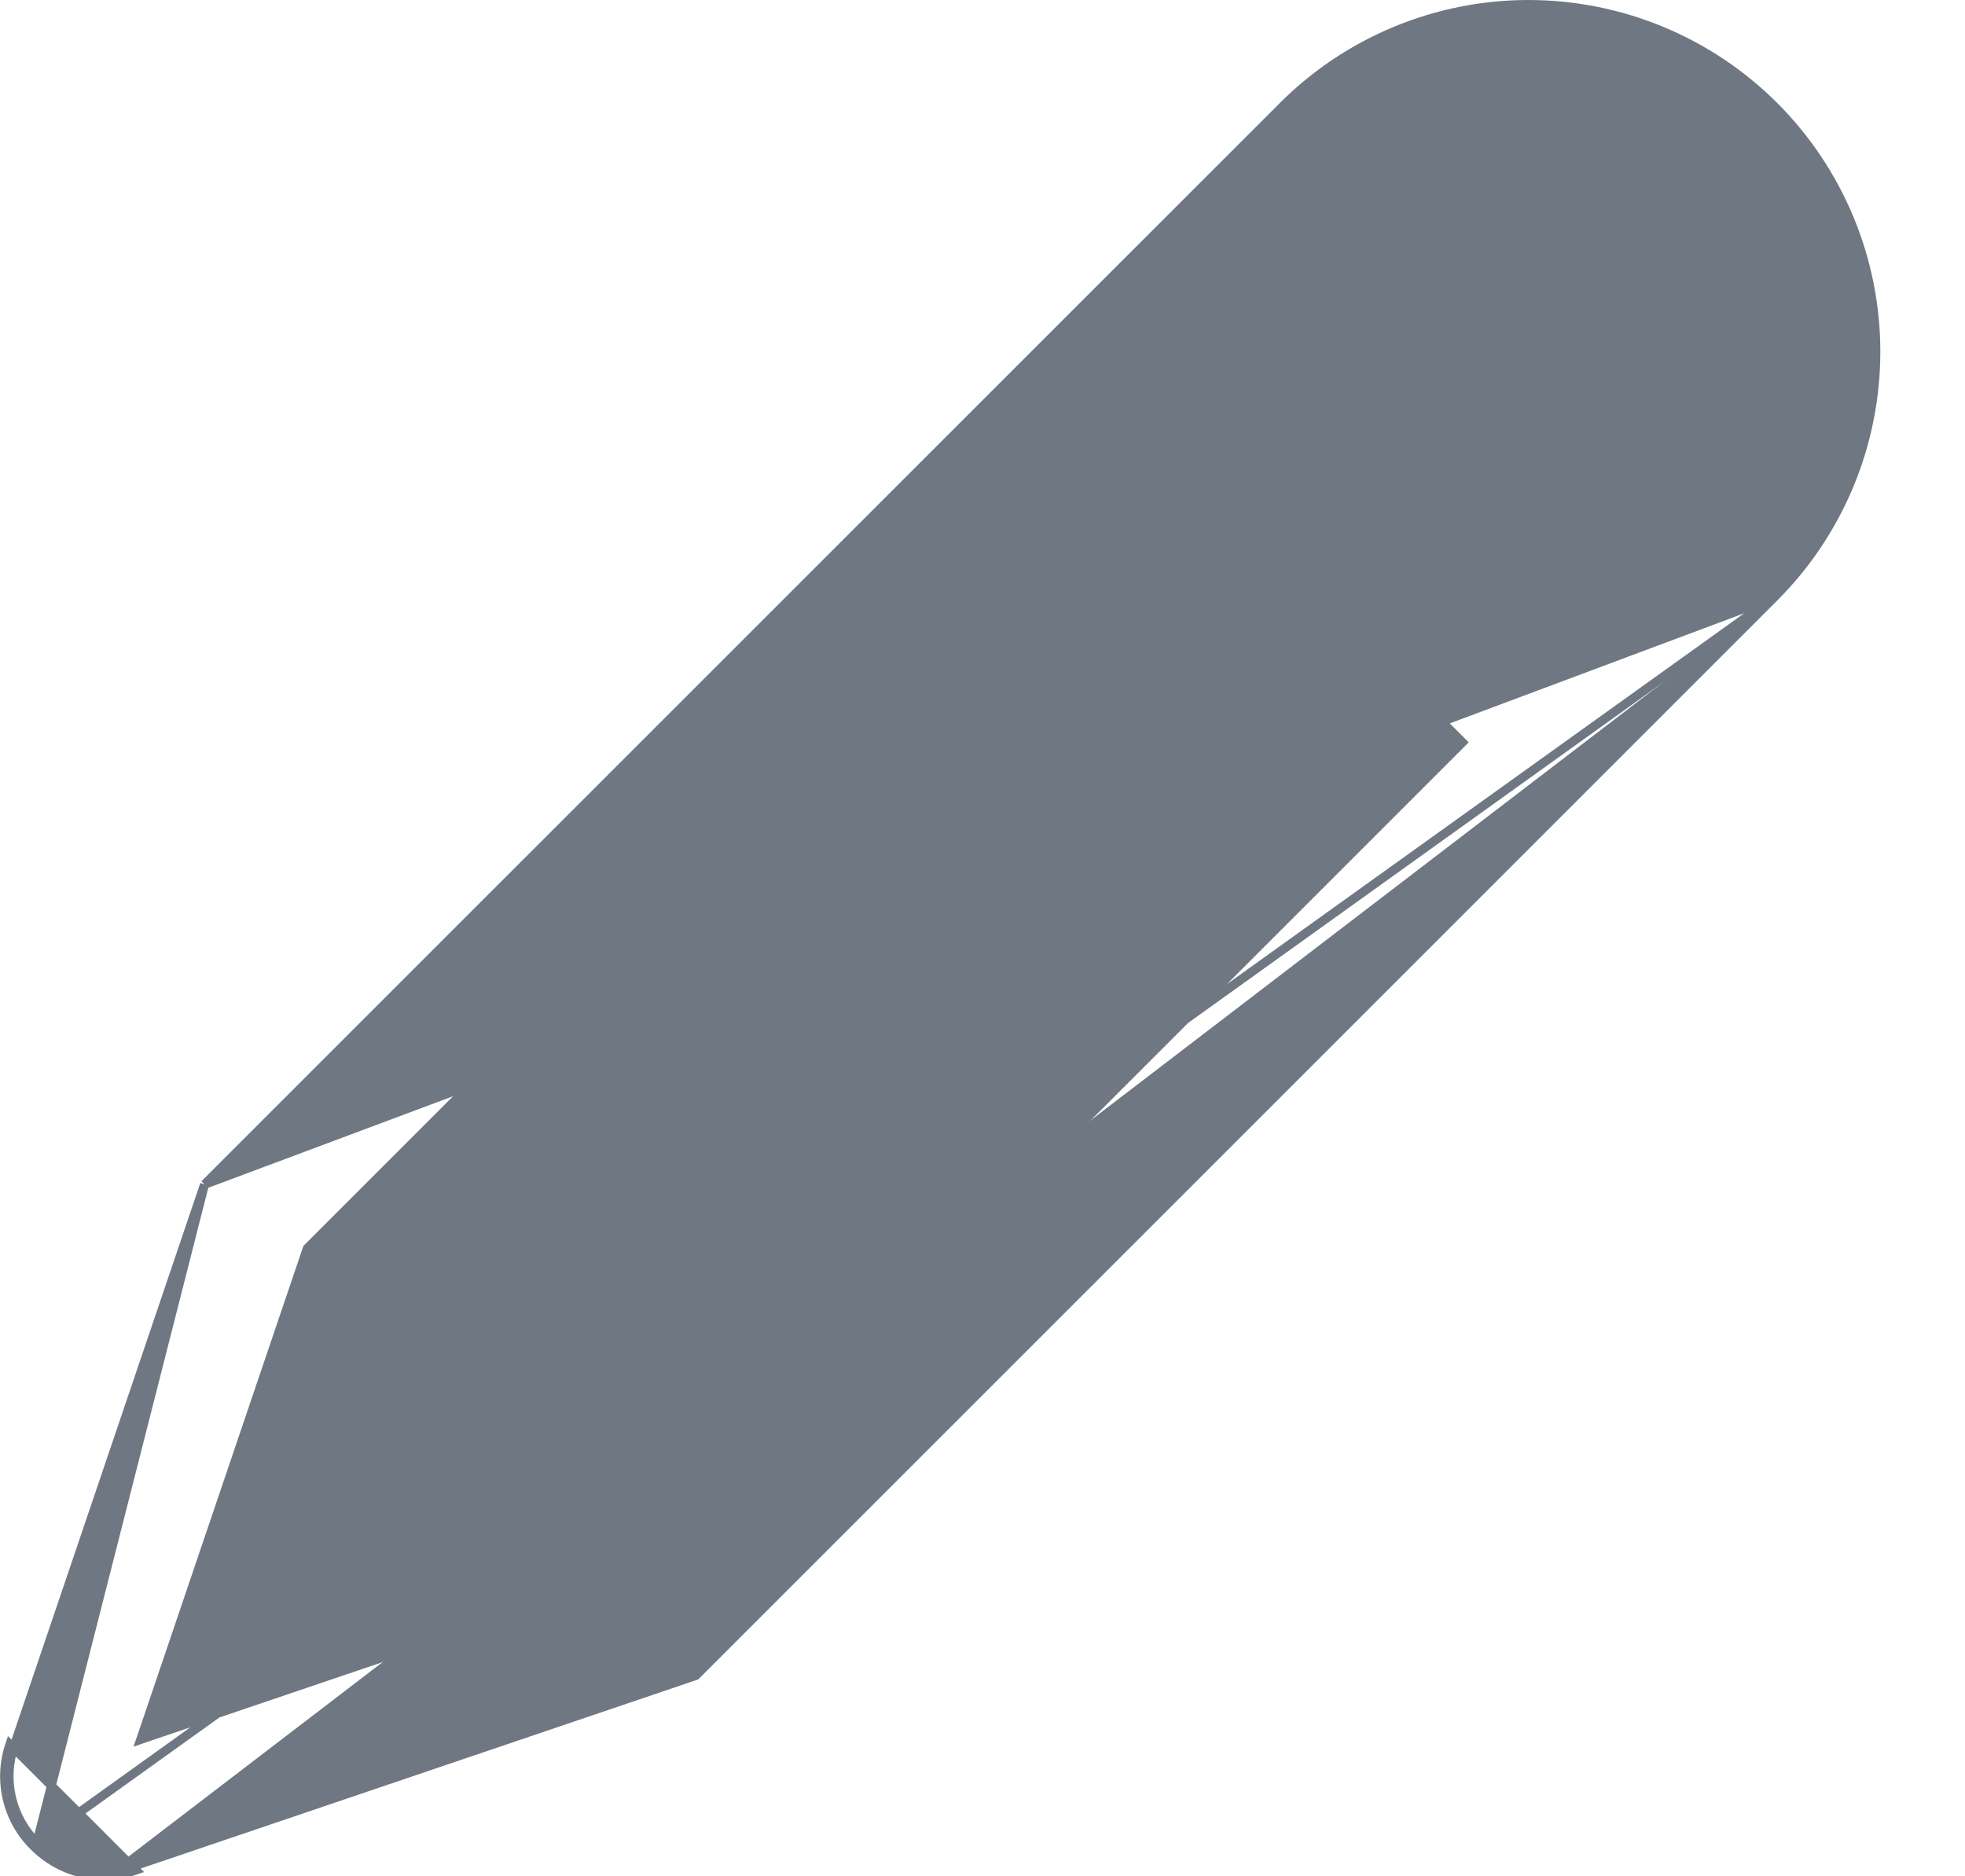
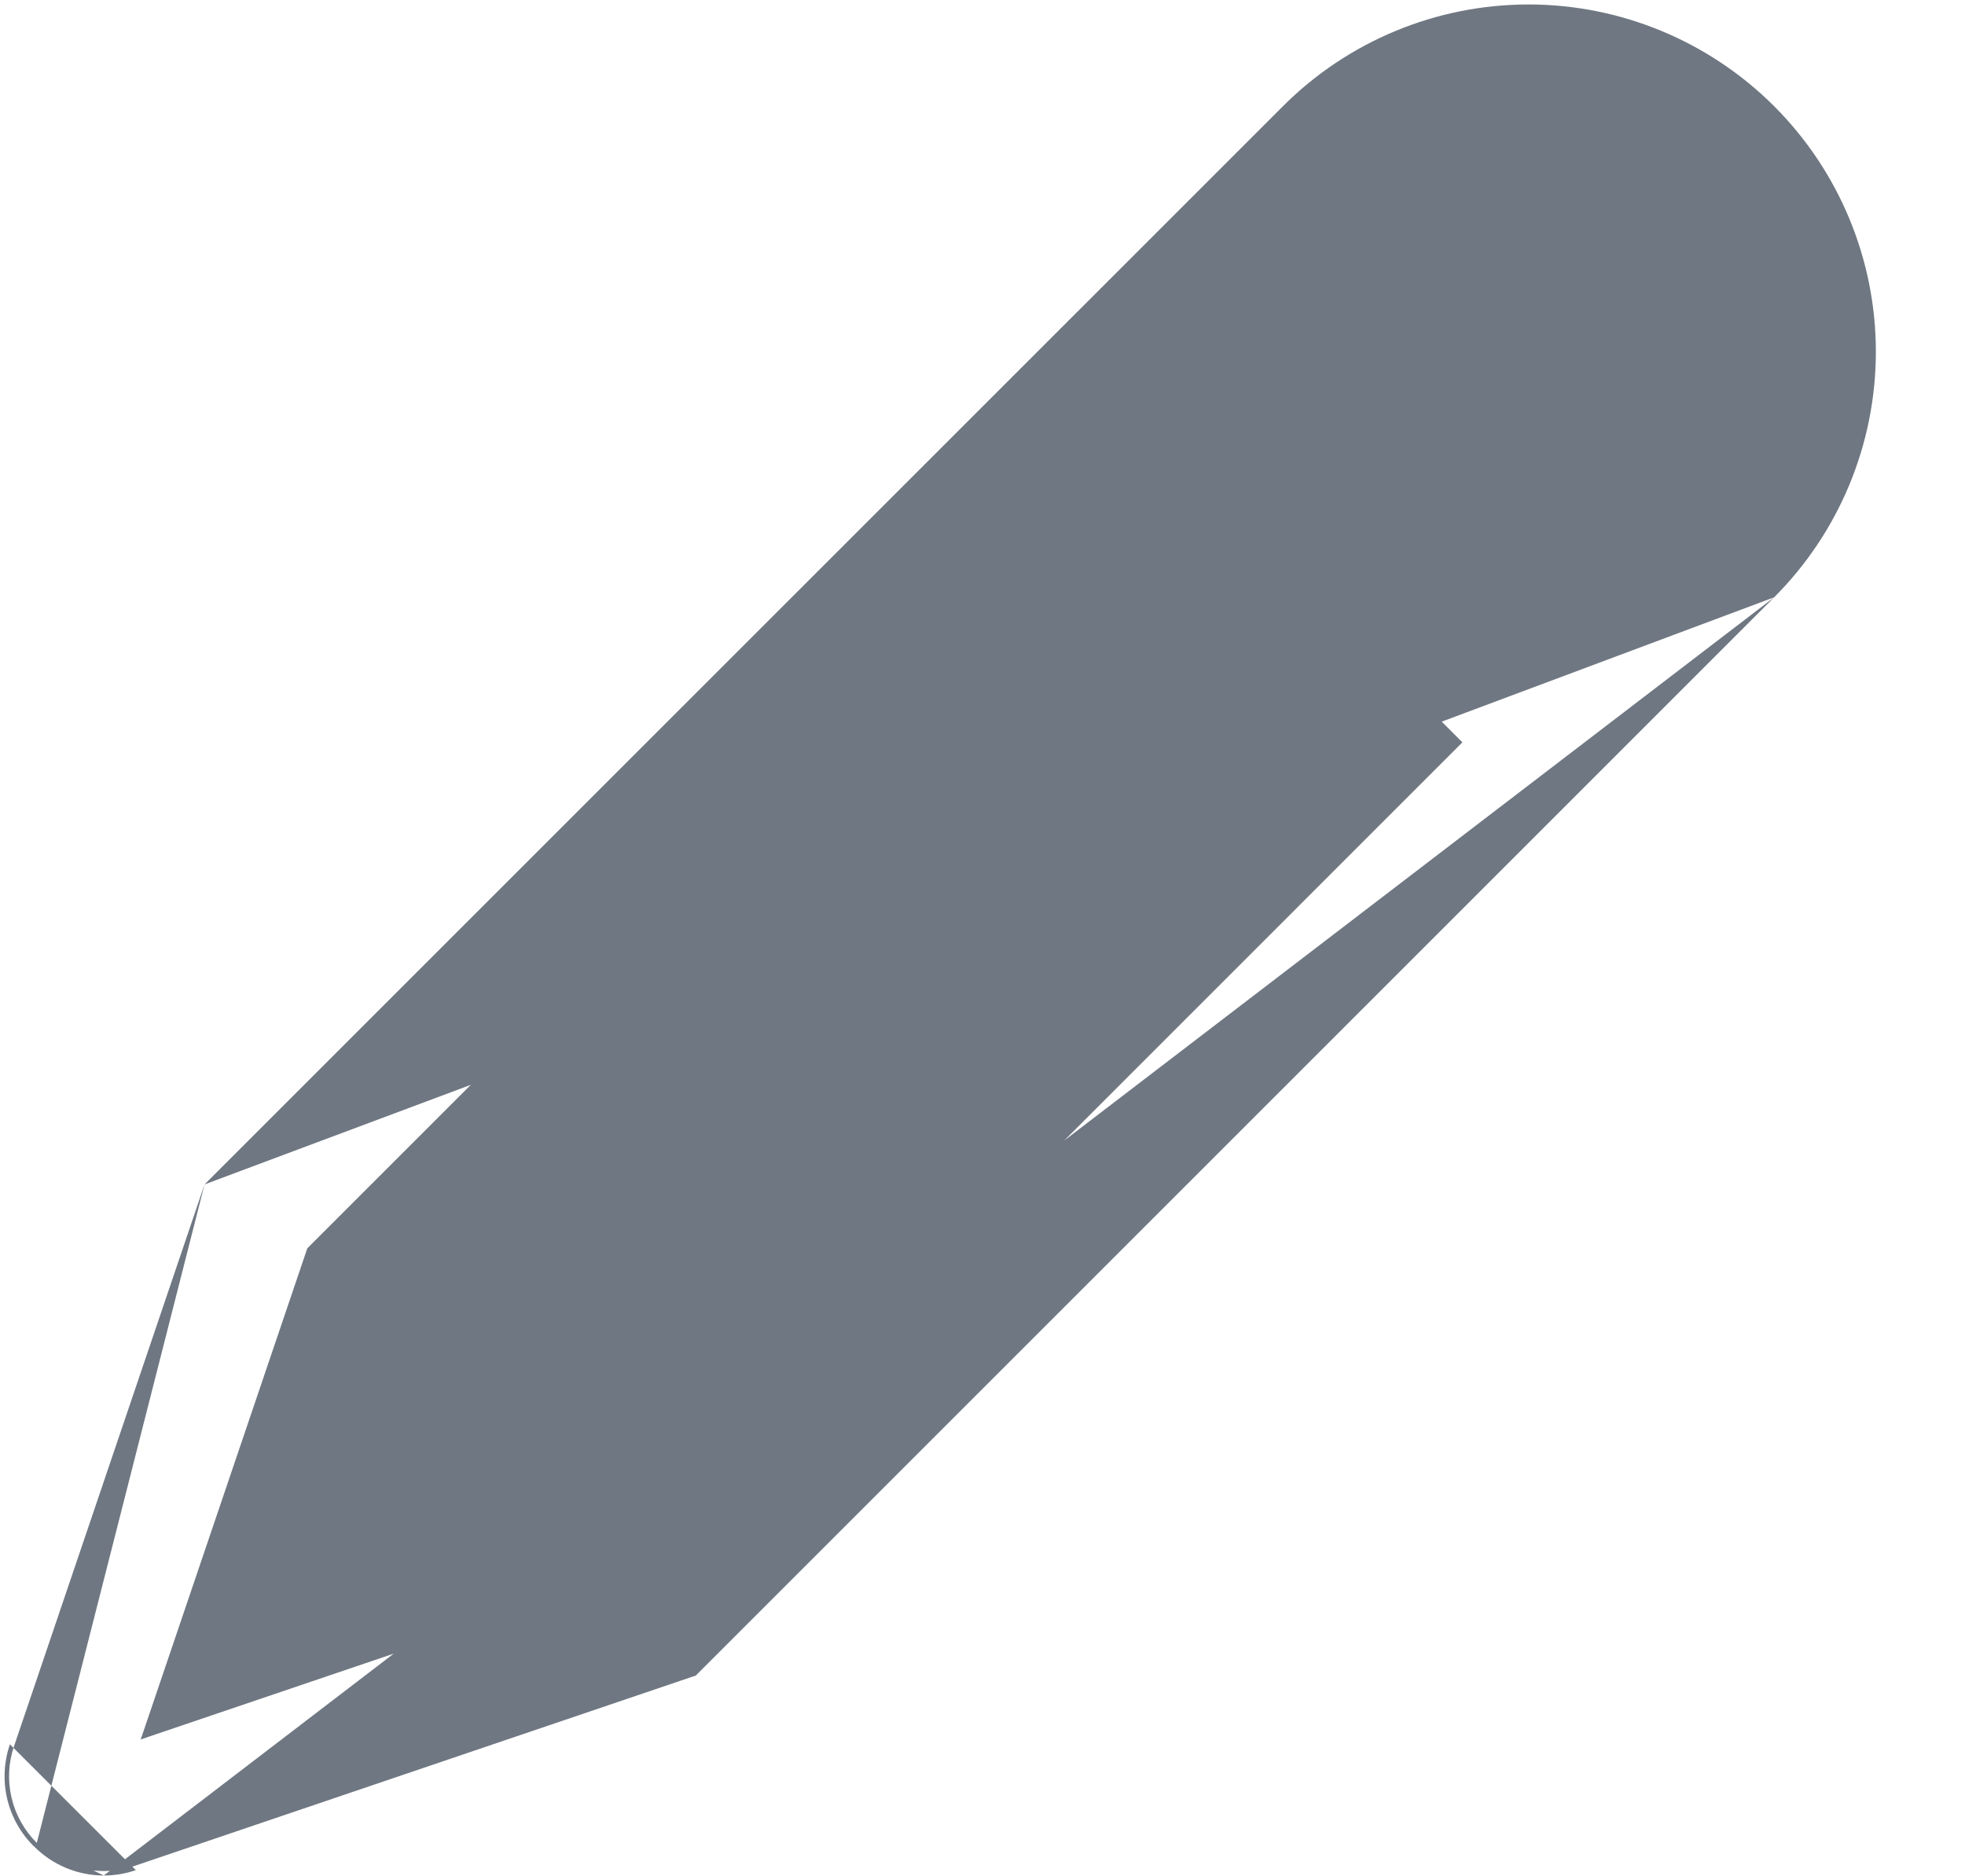
<svg xmlns="http://www.w3.org/2000/svg" width="22" height="21" viewBox="0 0 22 21" fill="none">
-   <path d="M0.412 20.635L0.413 20.635L0.416 20.639L0.417 20.639C0.514 20.738 0.63 20.816 0.758 20.869C0.886 20.922 1.023 20.95 1.162 20.95L1.162 21M0.412 20.635L19.863 6.688M0.412 20.635C0.272 20.496 0.174 20.32 0.129 20.128C0.084 19.935 0.094 19.734 0.159 19.547L0.159 19.547L2.29 13.262M0.412 20.635L2.29 13.262M1.162 21L1.162 20.95C1.279 20.95 1.394 20.931 1.505 20.893L1.505 20.893L7.79 18.761L19.863 6.688M1.162 21C1.284 21 1.405 20.98 1.521 20.94L0.111 19.531C0.044 19.727 0.033 19.937 0.08 20.139C0.127 20.341 0.23 20.525 0.377 20.671L0.381 20.674C0.483 20.777 0.605 20.859 0.739 20.915C0.873 20.971 1.017 21 1.162 21ZM19.863 6.688C20.592 5.959 21.002 4.97 21.002 3.938C21.002 2.907 20.592 1.918 19.863 1.189C19.133 0.46 18.144 0.05 17.113 0.05C16.082 0.05 15.093 0.46 14.364 1.189L2.29 13.262M19.863 6.688L2.29 13.262M15.296 2.121L15.296 2.121L13.707 3.71L13.672 3.746L13.707 3.781L17.271 7.344L17.306 7.38L17.341 7.344L18.93 5.756L18.93 5.755C19.409 5.273 19.677 4.62 19.676 3.94C19.675 3.261 19.404 2.609 18.923 2.128C18.442 1.648 17.791 1.377 17.111 1.376C16.431 1.374 15.779 1.642 15.296 2.121ZM3.449 13.969L3.441 13.977L3.437 13.988L1.608 19.381L1.575 19.477L1.671 19.444L7.064 17.615L7.075 17.611L7.083 17.603L16.338 8.347L16.373 8.312L16.338 8.277L12.775 4.713L12.739 4.678L12.704 4.713L3.449 13.969Z" fill="#6F7782" stroke="#6F7782" stroke-width="0.1" />
+   <path d="M0.412 20.635L0.413 20.635L0.416 20.639L0.417 20.639C0.514 20.738 0.63 20.816 0.758 20.869C0.886 20.922 1.023 20.95 1.162 20.95L1.162 21M0.412 20.635L19.863 6.688M0.412 20.635C0.272 20.496 0.174 20.32 0.129 20.128C0.084 19.935 0.094 19.734 0.159 19.547L0.159 19.547L2.29 13.262M0.412 20.635L2.29 13.262M1.162 21L1.162 20.95C1.279 20.95 1.394 20.931 1.505 20.893L1.505 20.893L7.79 18.761L19.863 6.688M1.162 21C1.284 21 1.405 20.98 1.521 20.94L0.111 19.531C0.044 19.727 0.033 19.937 0.08 20.139C0.127 20.341 0.23 20.525 0.377 20.671L0.381 20.674C0.483 20.777 0.605 20.859 0.739 20.915C0.873 20.971 1.017 21 1.162 21ZM19.863 6.688C20.592 5.959 21.002 4.97 21.002 3.938C21.002 2.907 20.592 1.918 19.863 1.189C19.133 0.46 18.144 0.05 17.113 0.05C16.082 0.05 15.093 0.46 14.364 1.189L2.29 13.262M19.863 6.688L2.29 13.262M15.296 2.121L15.296 2.121L13.707 3.71L13.672 3.746L13.707 3.781L17.271 7.344L17.306 7.38L17.341 7.344L18.93 5.756L18.93 5.755C19.409 5.273 19.677 4.62 19.676 3.94C19.675 3.261 19.404 2.609 18.923 2.128C18.442 1.648 17.791 1.377 17.111 1.376C16.431 1.374 15.779 1.642 15.296 2.121ZM3.449 13.969L3.441 13.977L3.437 13.988L1.608 19.381L1.575 19.477L1.671 19.444L7.064 17.615L7.075 17.611L7.083 17.603L16.338 8.347L16.373 8.312L16.338 8.277L12.775 4.713L12.739 4.678L12.704 4.713L3.449 13.969Z" fill="#6F7782" stroke="current" stroke-width="0.1" />
</svg>
